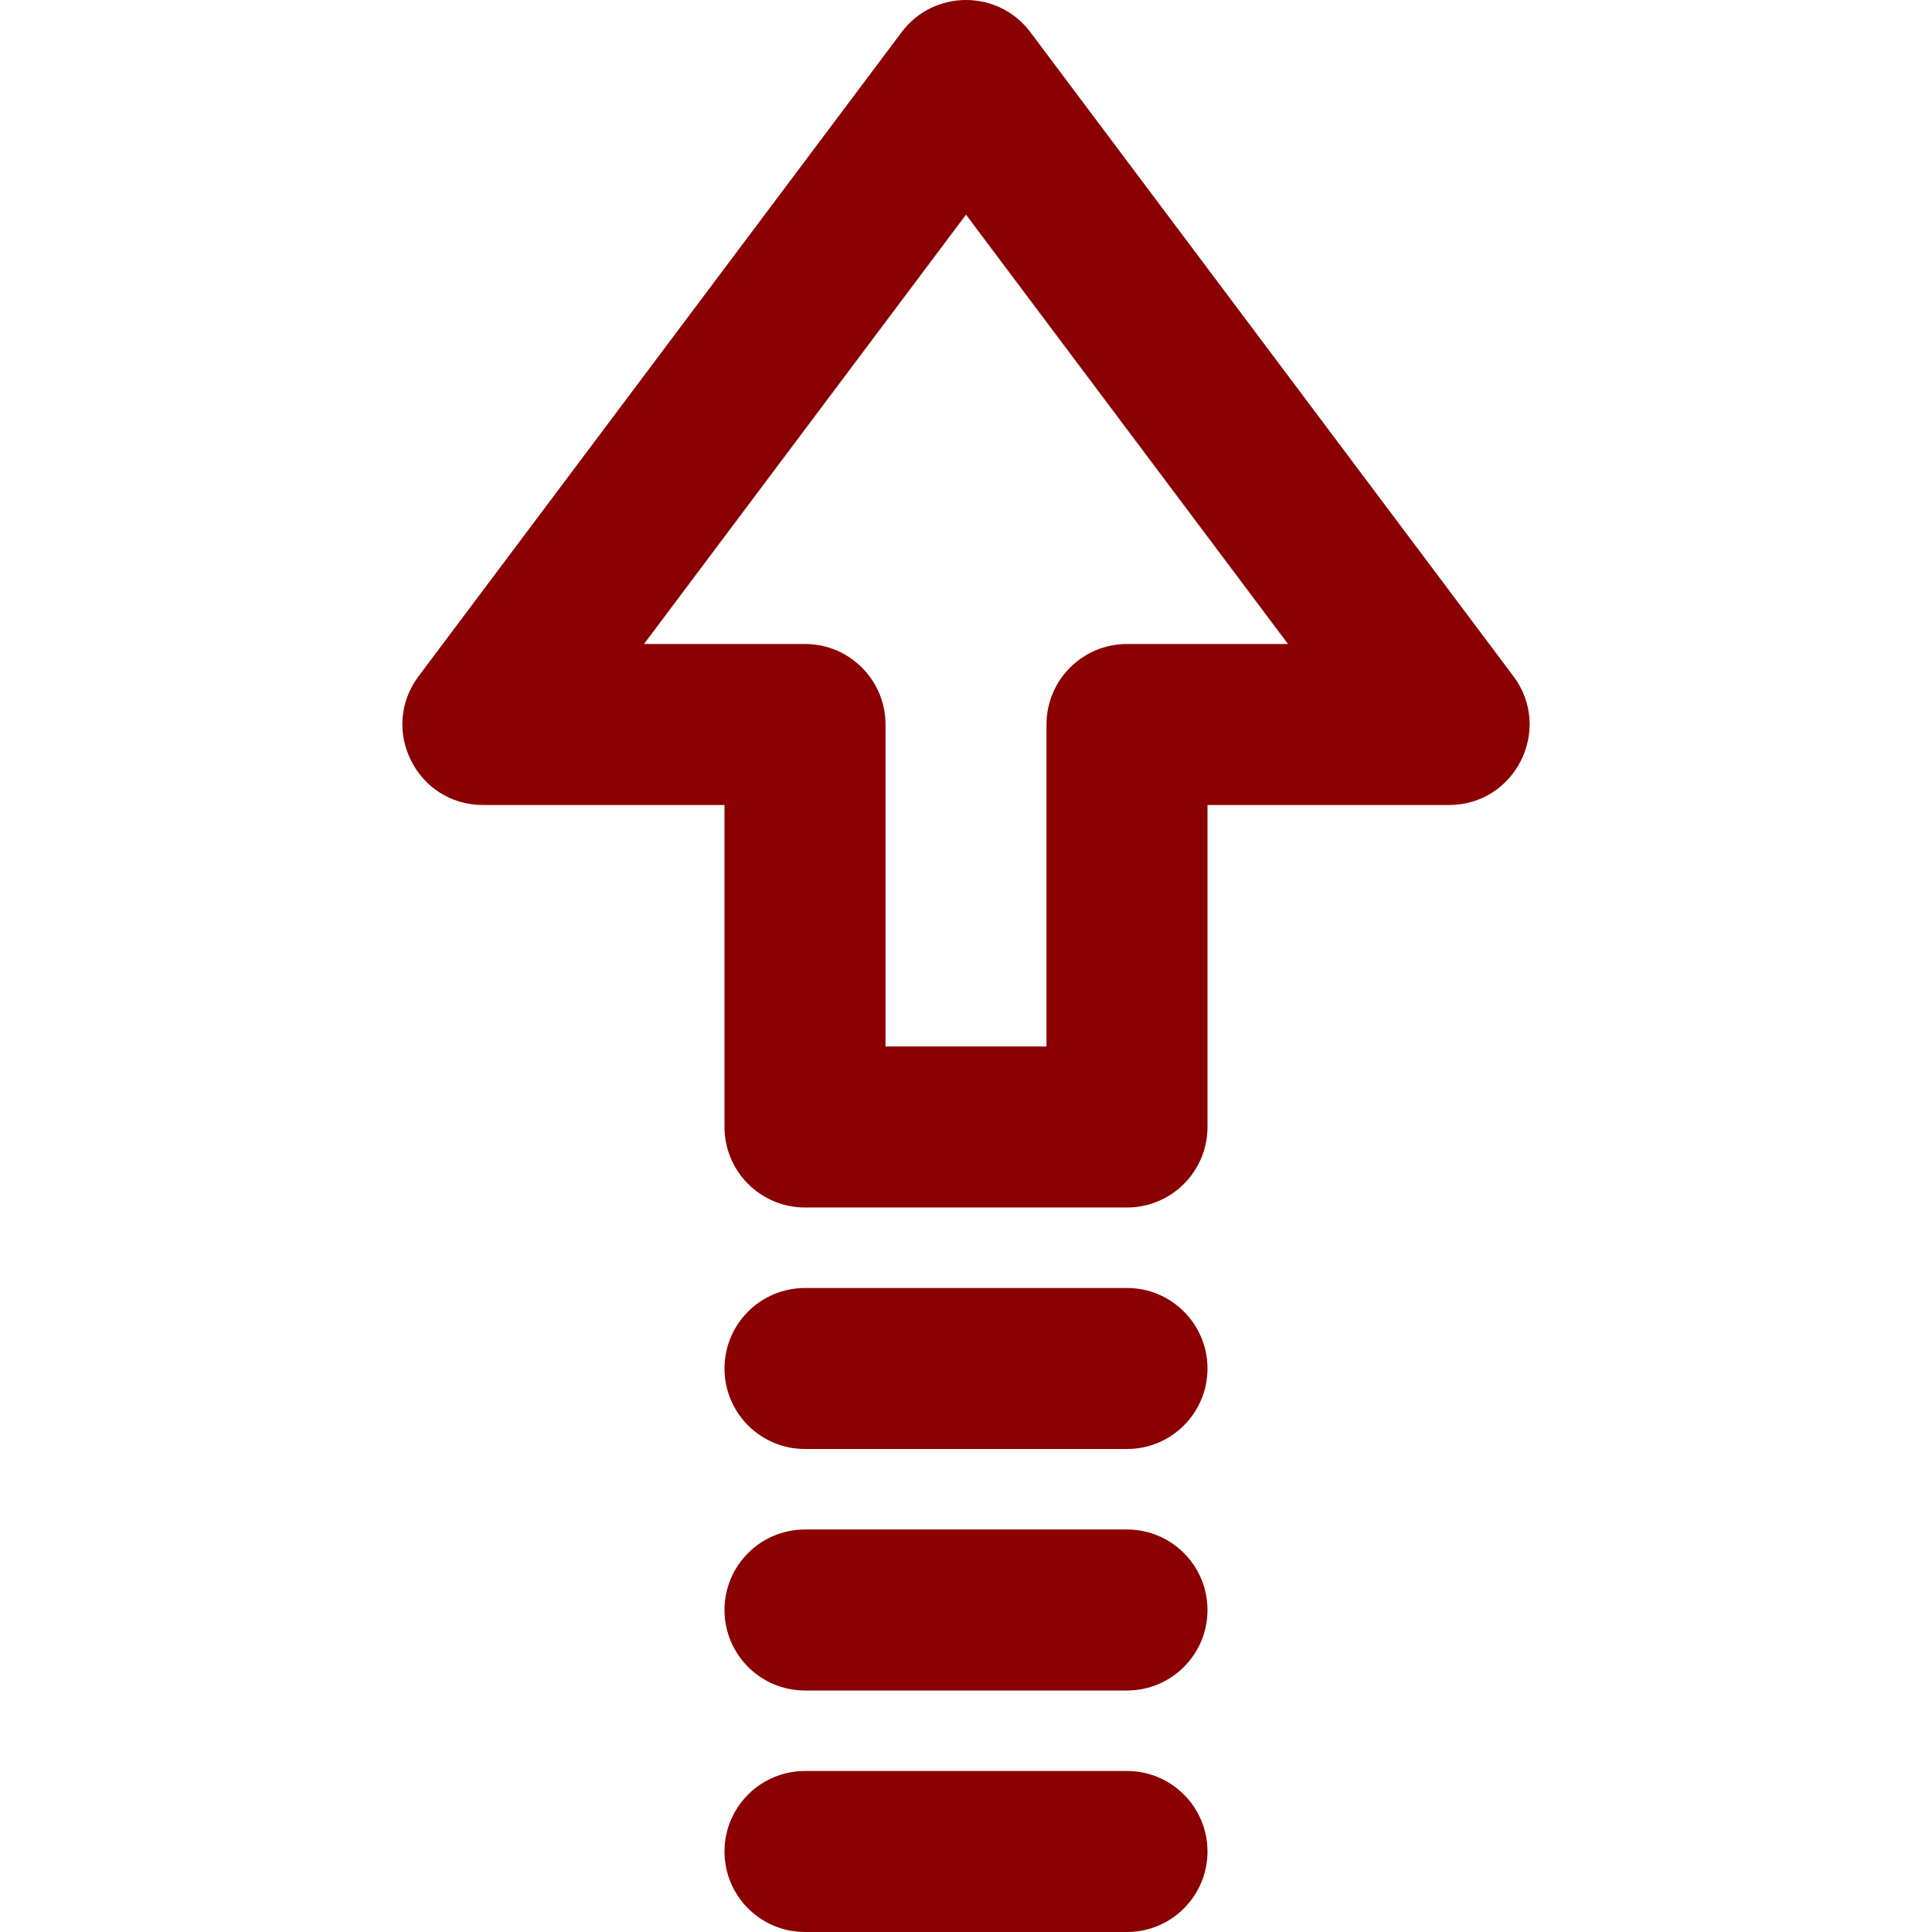
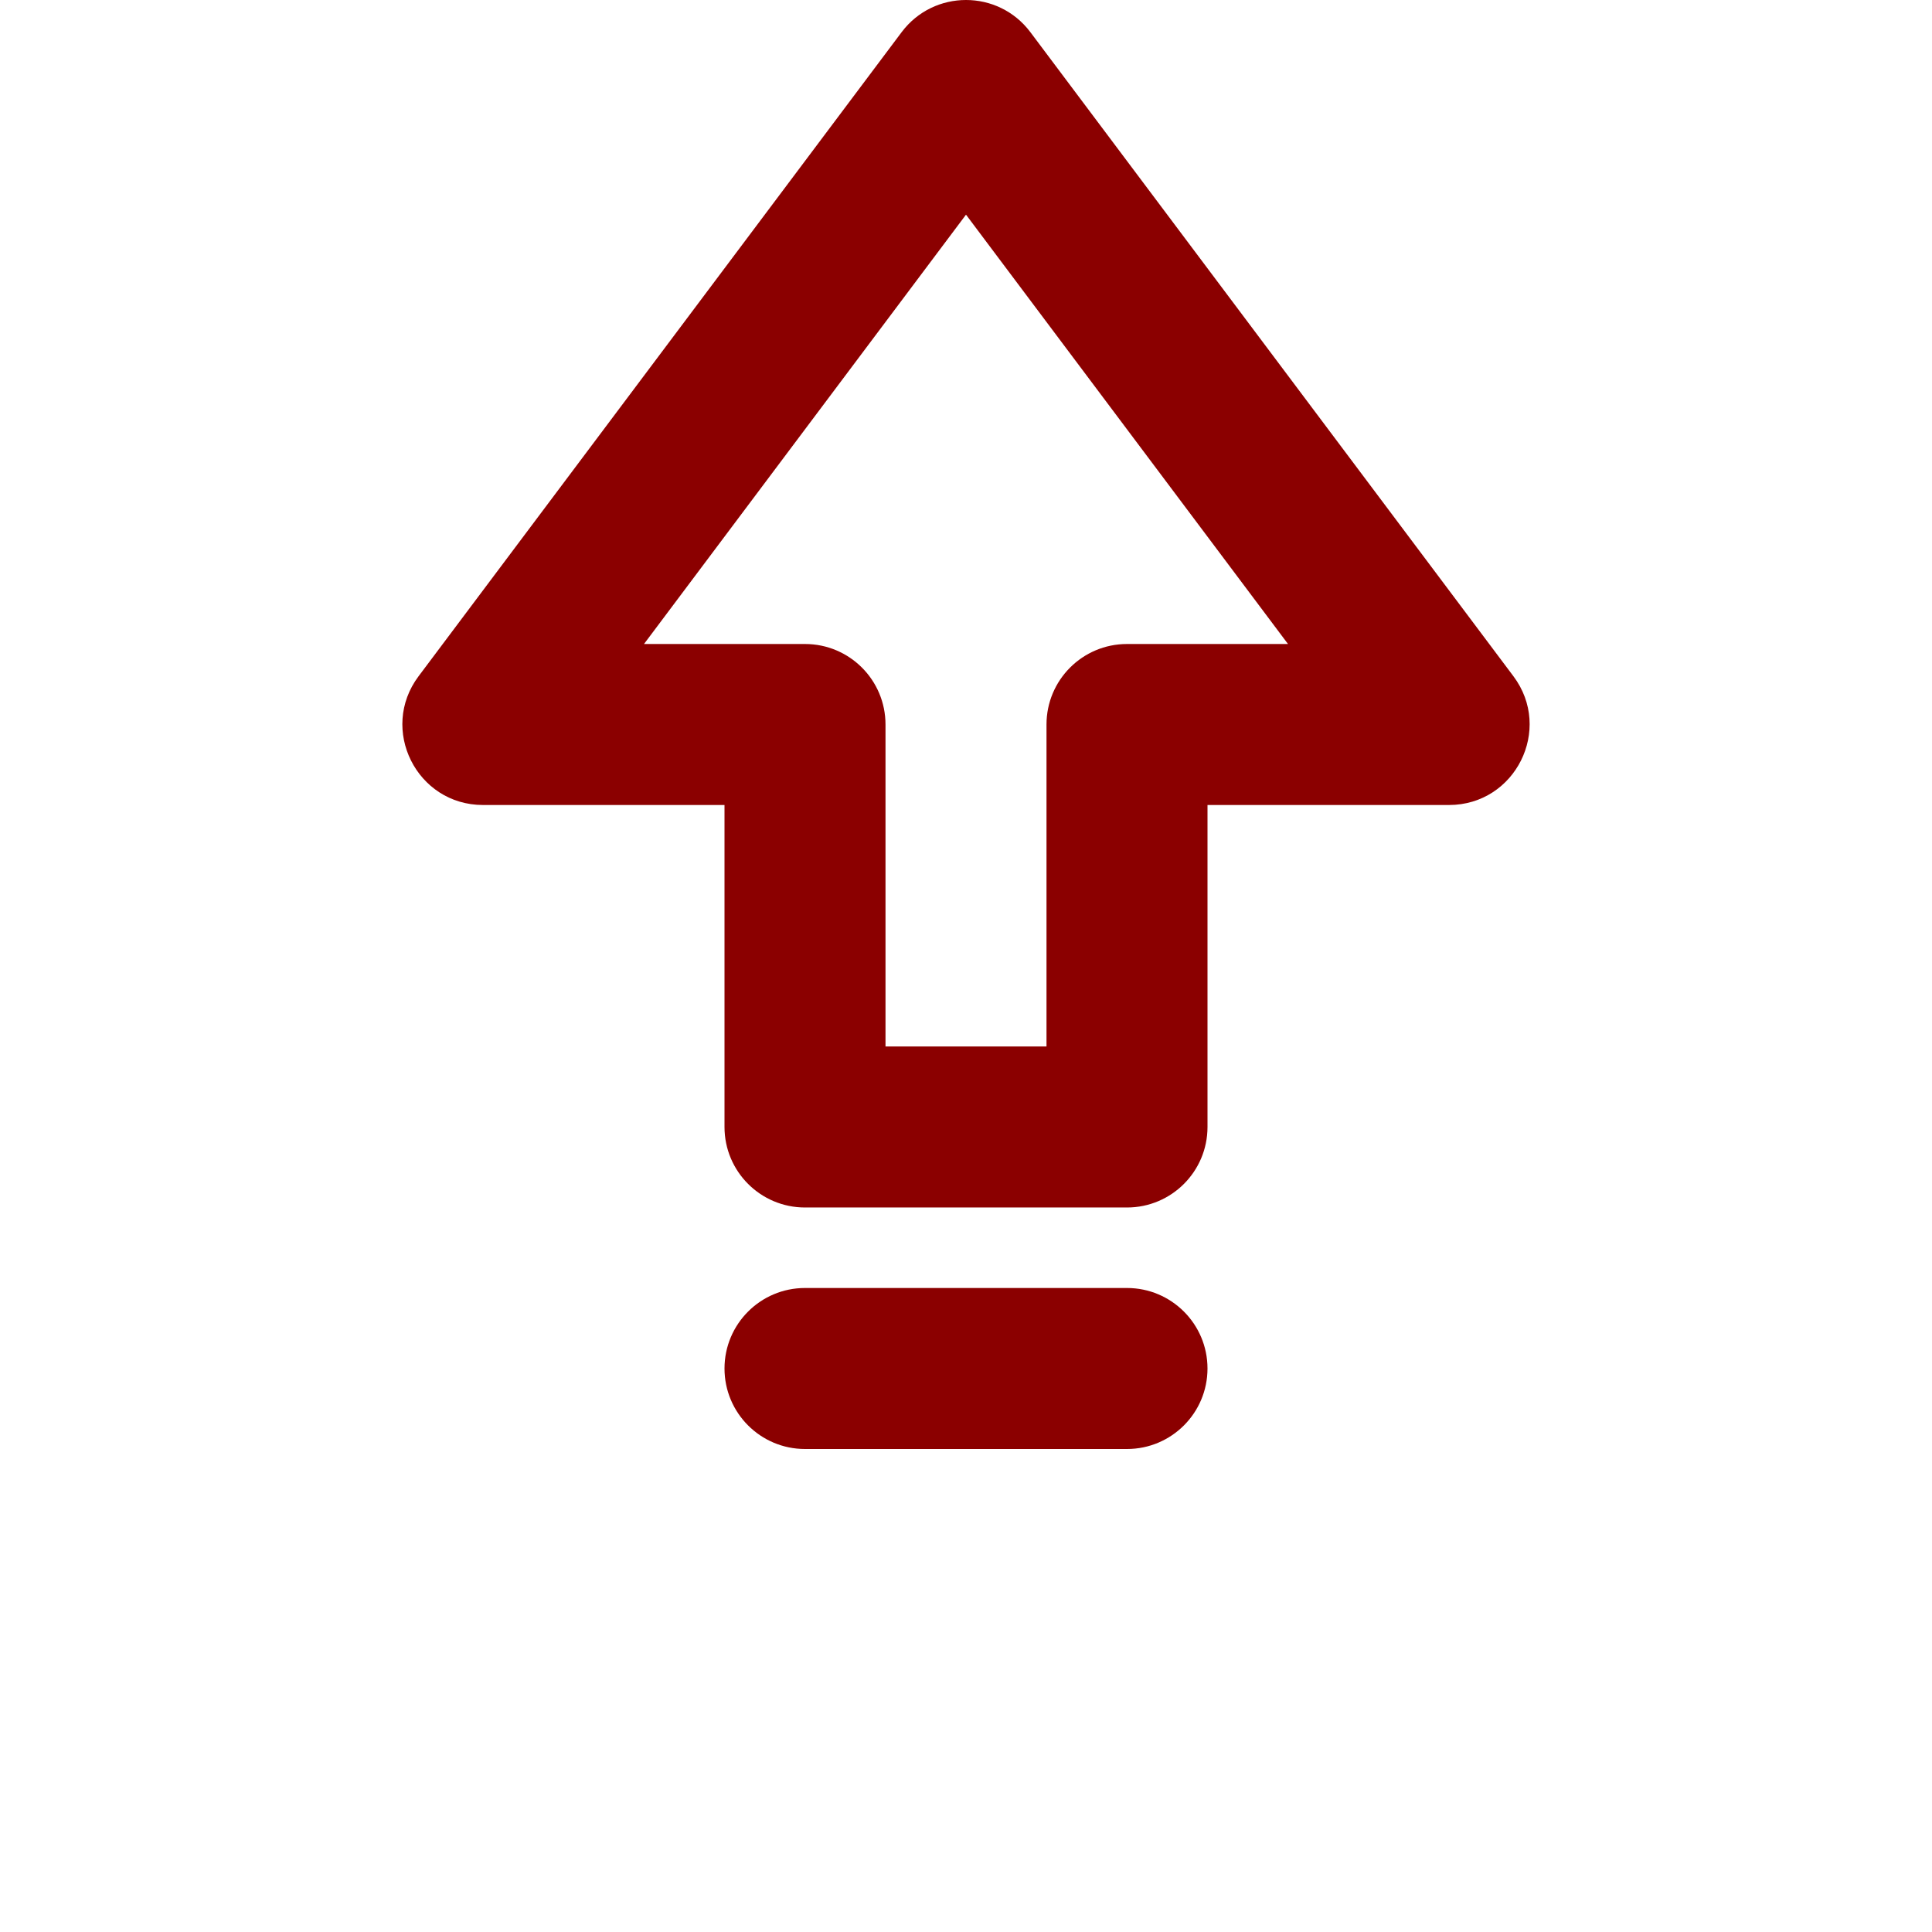
<svg xmlns="http://www.w3.org/2000/svg" fill="darkred" version="1.1" id="Layer_1" x="0px" y="0px" viewBox="0 0 512 512" style="enable-background:new 0 0 512 512;" xml:space="preserve">
  <g transform="translate(-1)">
    <g>
      <g>
        <path d="M402.067,179.2l-128-170.667c-8.533-11.378-25.6-11.378-34.133,0l-128,170.667     c-10.548,14.064-0.513,34.133,17.067,34.133h64v85.333c0,11.782,9.551,21.333,21.333,21.333h85.333     c11.782,0,21.333-9.551,21.333-21.333v-85.333h64C402.58,213.333,412.614,193.264,402.067,179.2z M299.667,170.667     c-11.782,0-21.333,9.551-21.333,21.333v85.333h-42.667V192c0-11.782-9.551-21.333-21.333-21.333h-42.667L257,56.889     l85.333,113.778H299.667z" />
        <path d="M299.667,341.333h-85.333c-11.782,0-21.333,9.551-21.333,21.333S202.551,384,214.333,384h85.333     c11.782,0,21.333-9.551,21.333-21.333S311.449,341.333,299.667,341.333z" />
-         <path d="M299.667,405.333h-85.333c-11.782,0-21.333,9.551-21.333,21.333S202.551,448,214.333,448h85.333     c11.782,0,21.333-9.551,21.333-21.333S311.449,405.333,299.667,405.333z" />
-         <path d="M299.667,469.333h-85.333c-11.782,0-21.333,9.551-21.333,21.333S202.551,512,214.333,512h85.333     c11.782,0,21.333-9.551,21.333-21.333S311.449,469.333,299.667,469.333z" />
      </g>
    </g>
  </g>
  <g>
</g>
  <g>
</g>
  <g>
</g>
  <g>
</g>
  <g>
</g>
  <g>
</g>
  <g>
</g>
  <g>
</g>
  <g>
</g>
  <g>
</g>
  <g>
</g>
  <g>
</g>
  <g>
</g>
  <g>
</g>
  <g>
</g>
</svg>
